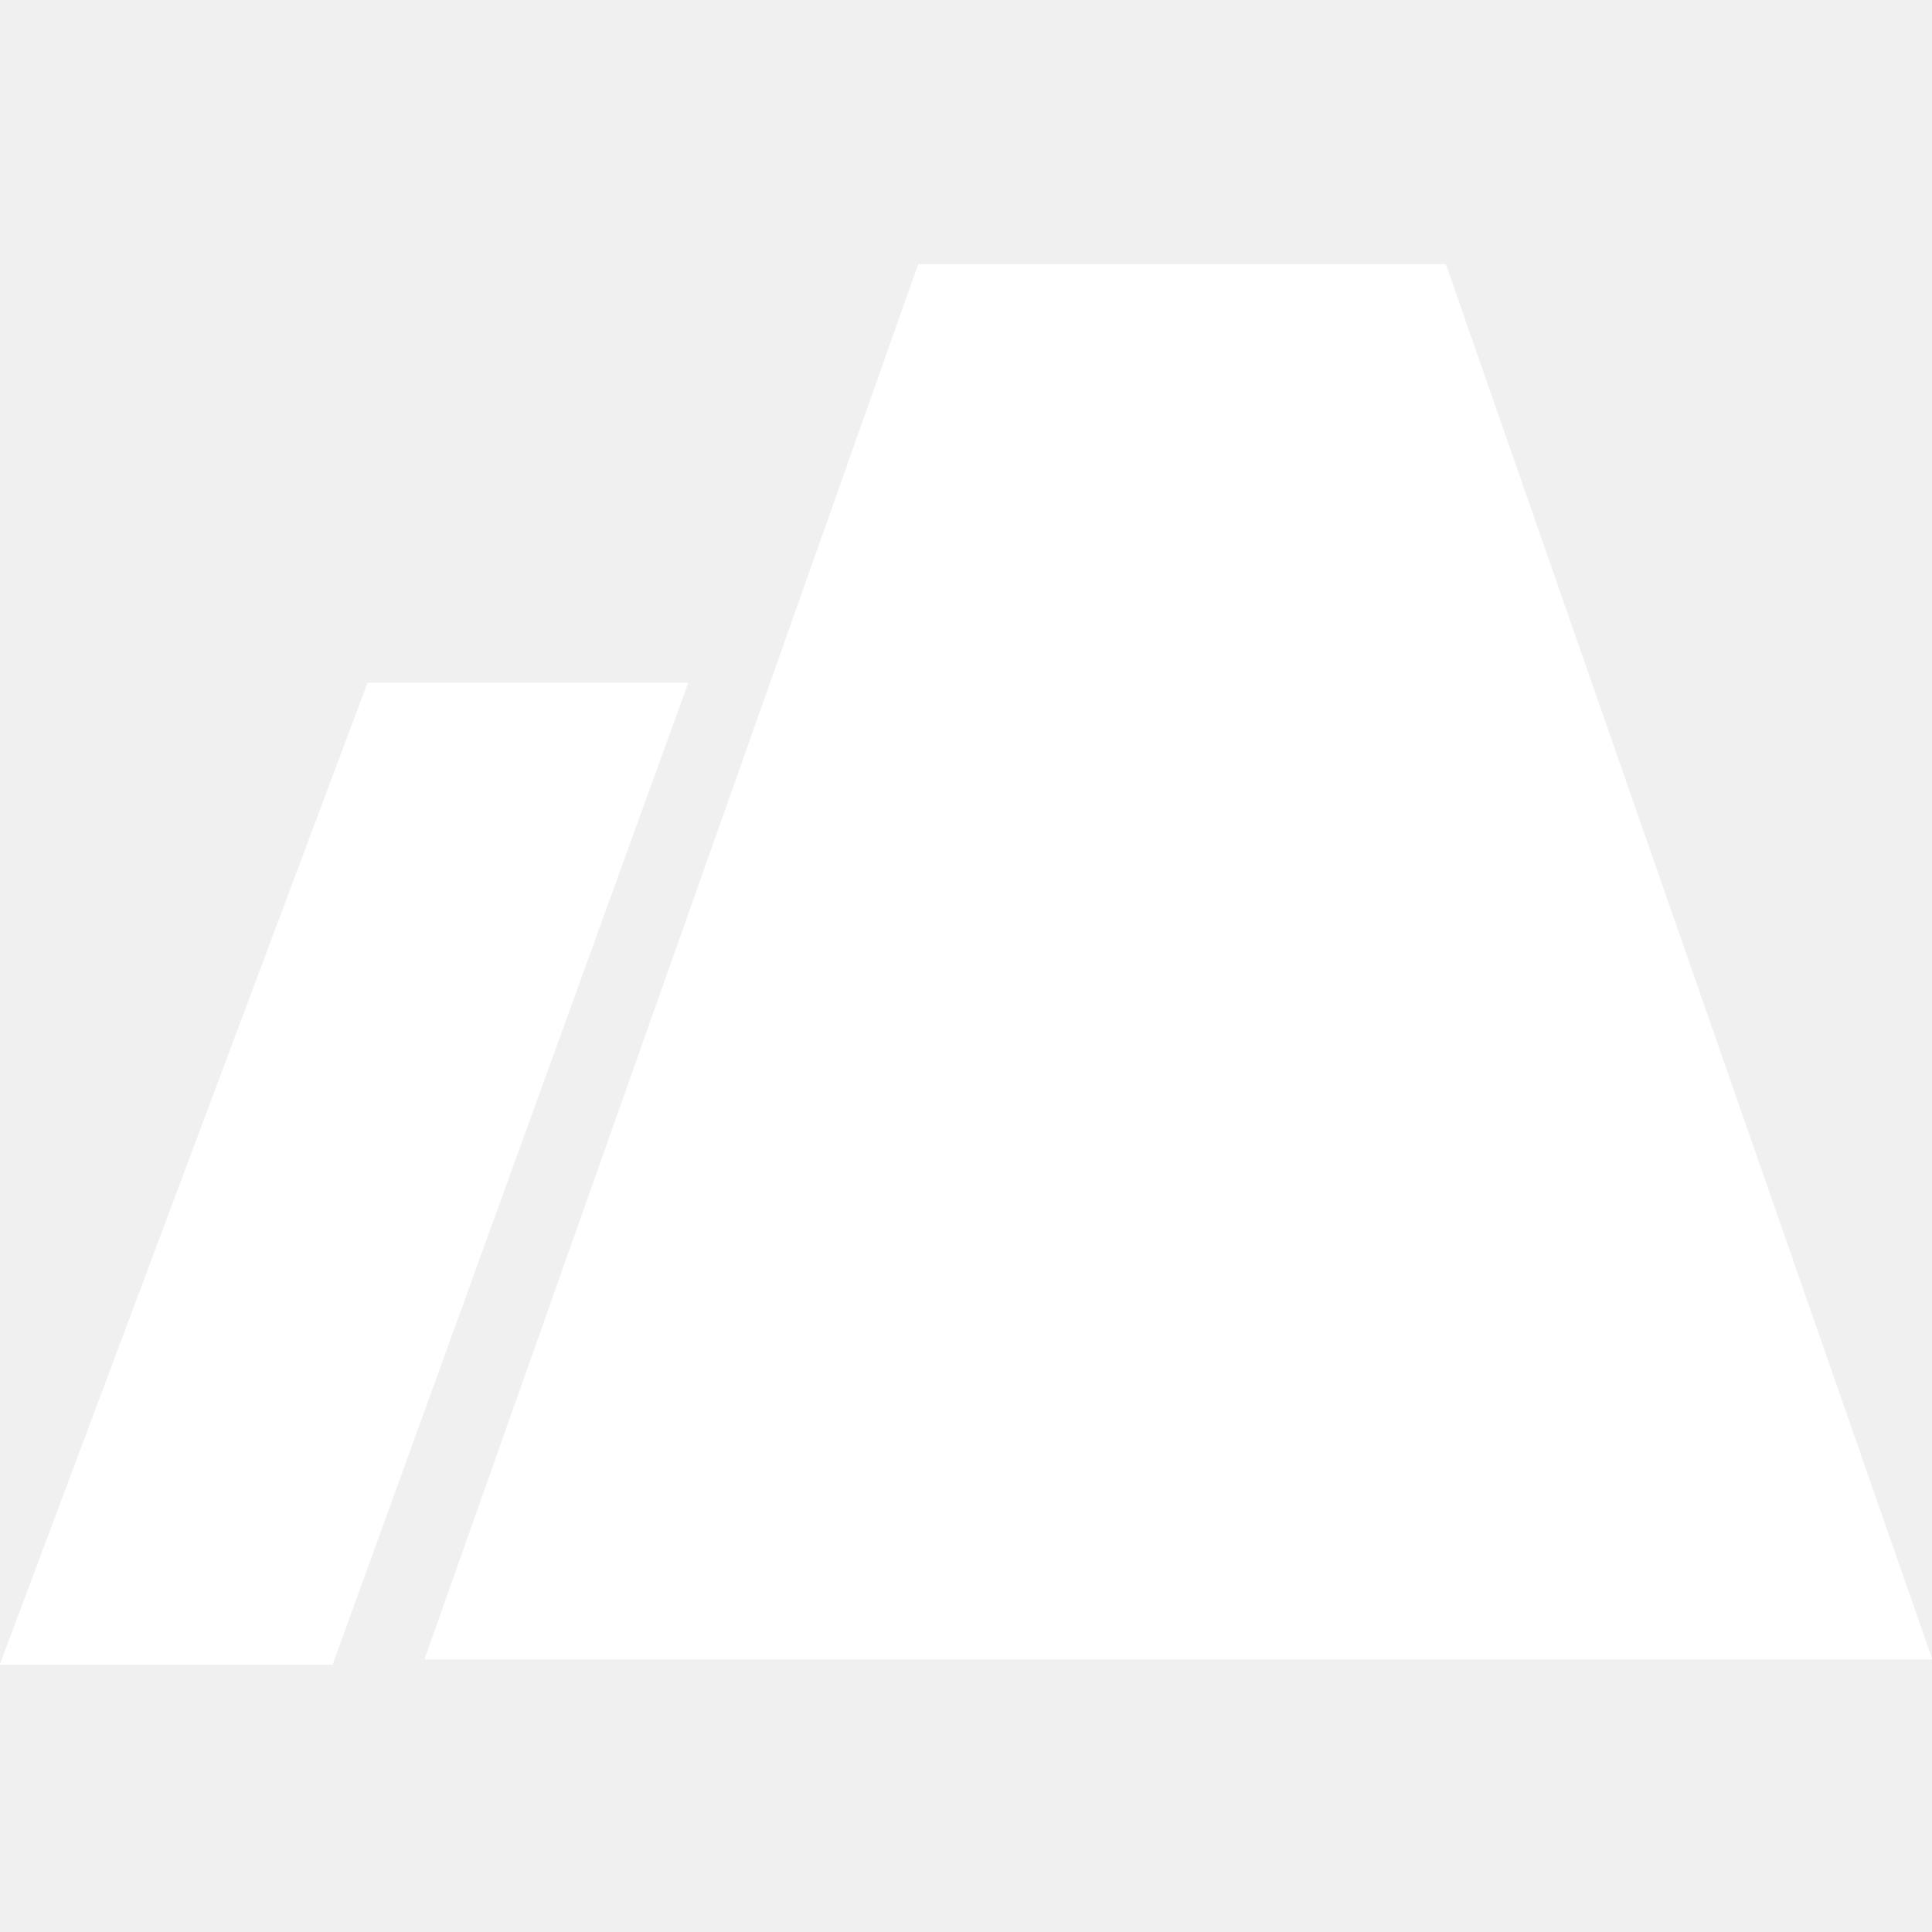
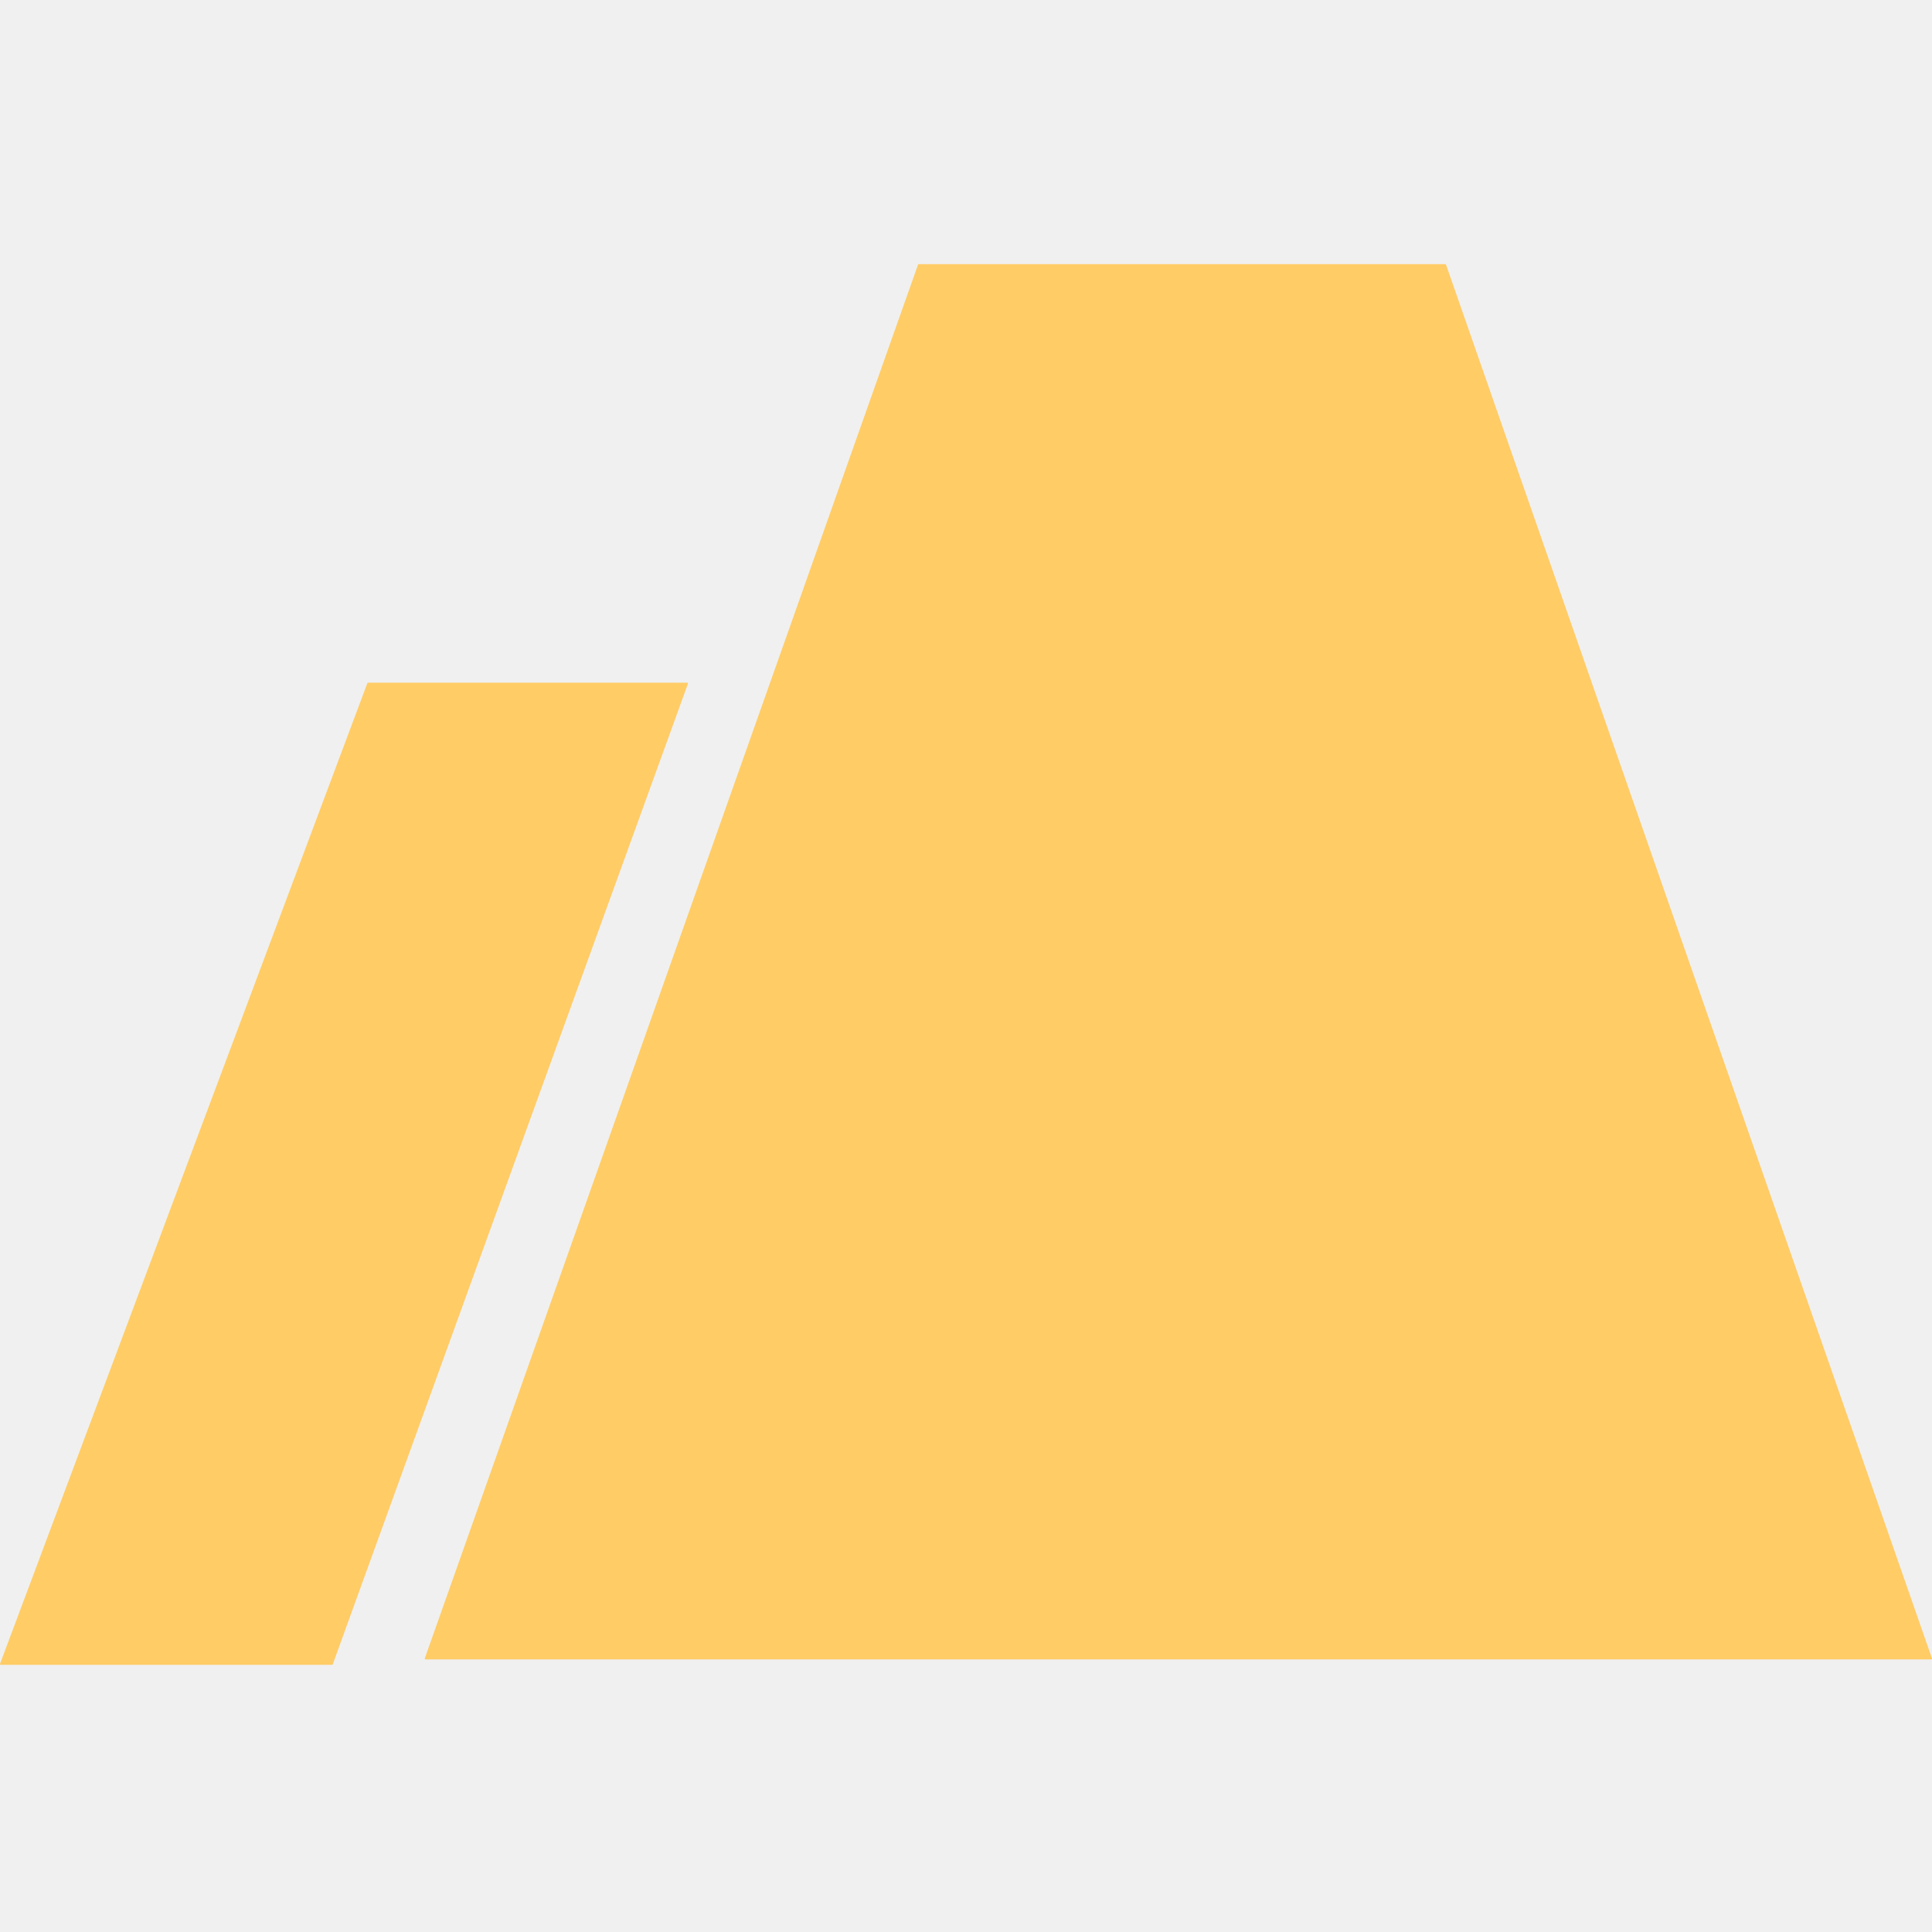
- <svg xmlns="http://www.w3.org/2000/svg" width="512" height="512" viewBox="0 0 512 512" fill="none">
-   <path fill-rule="evenodd" clip-rule="evenodd" d="M112.764 439.754C112.625 439.754 112.528 439.617 112.574 439.486L243.289 70.134C243.318 70.054 243.394 70 243.479 70H383.021C383.106 70 383.183 70.054 383.211 70.135L511.987 439.487C512.032 439.618 511.935 439.754 511.797 439.754H116.692H112.764ZM0.201 441.199C0.061 441.199 -0.036 441.059 0.013 440.928L97.353 181.056C97.382 180.977 97.457 180.925 97.541 180.925H182.118C182.258 180.925 182.355 181.064 182.307 181.195L88.182 441.067C88.153 441.146 88.078 441.199 87.993 441.199H0.201Z" fill="white" />
+ <svg xmlns="http://www.w3.org/2000/svg" width="512" height="512" viewBox="0 0 512 512" fill="#FFCC66">
+   <path fill-rule="evenodd" clip-rule="evenodd" d="M112.764 439.754C112.625 439.754 112.528 439.617 112.574 439.486L243.289 70.134C243.318 70.054 243.394 70 243.479 70H383.021C383.106 70 383.183 70.054 383.211 70.135L511.987 439.487C512.032 439.618 511.935 439.754 511.797 439.754H116.692H112.764ZM0.201 441.199C0.061 441.199 -0.036 441.059 0.013 440.928L97.353 181.056C97.382 180.977 97.457 180.925 97.541 180.925H182.118C182.258 180.925 182.355 181.064 182.307 181.195L88.182 441.067C88.153 441.146 88.078 441.199 87.993 441.199H0.201Z" />
</svg>
